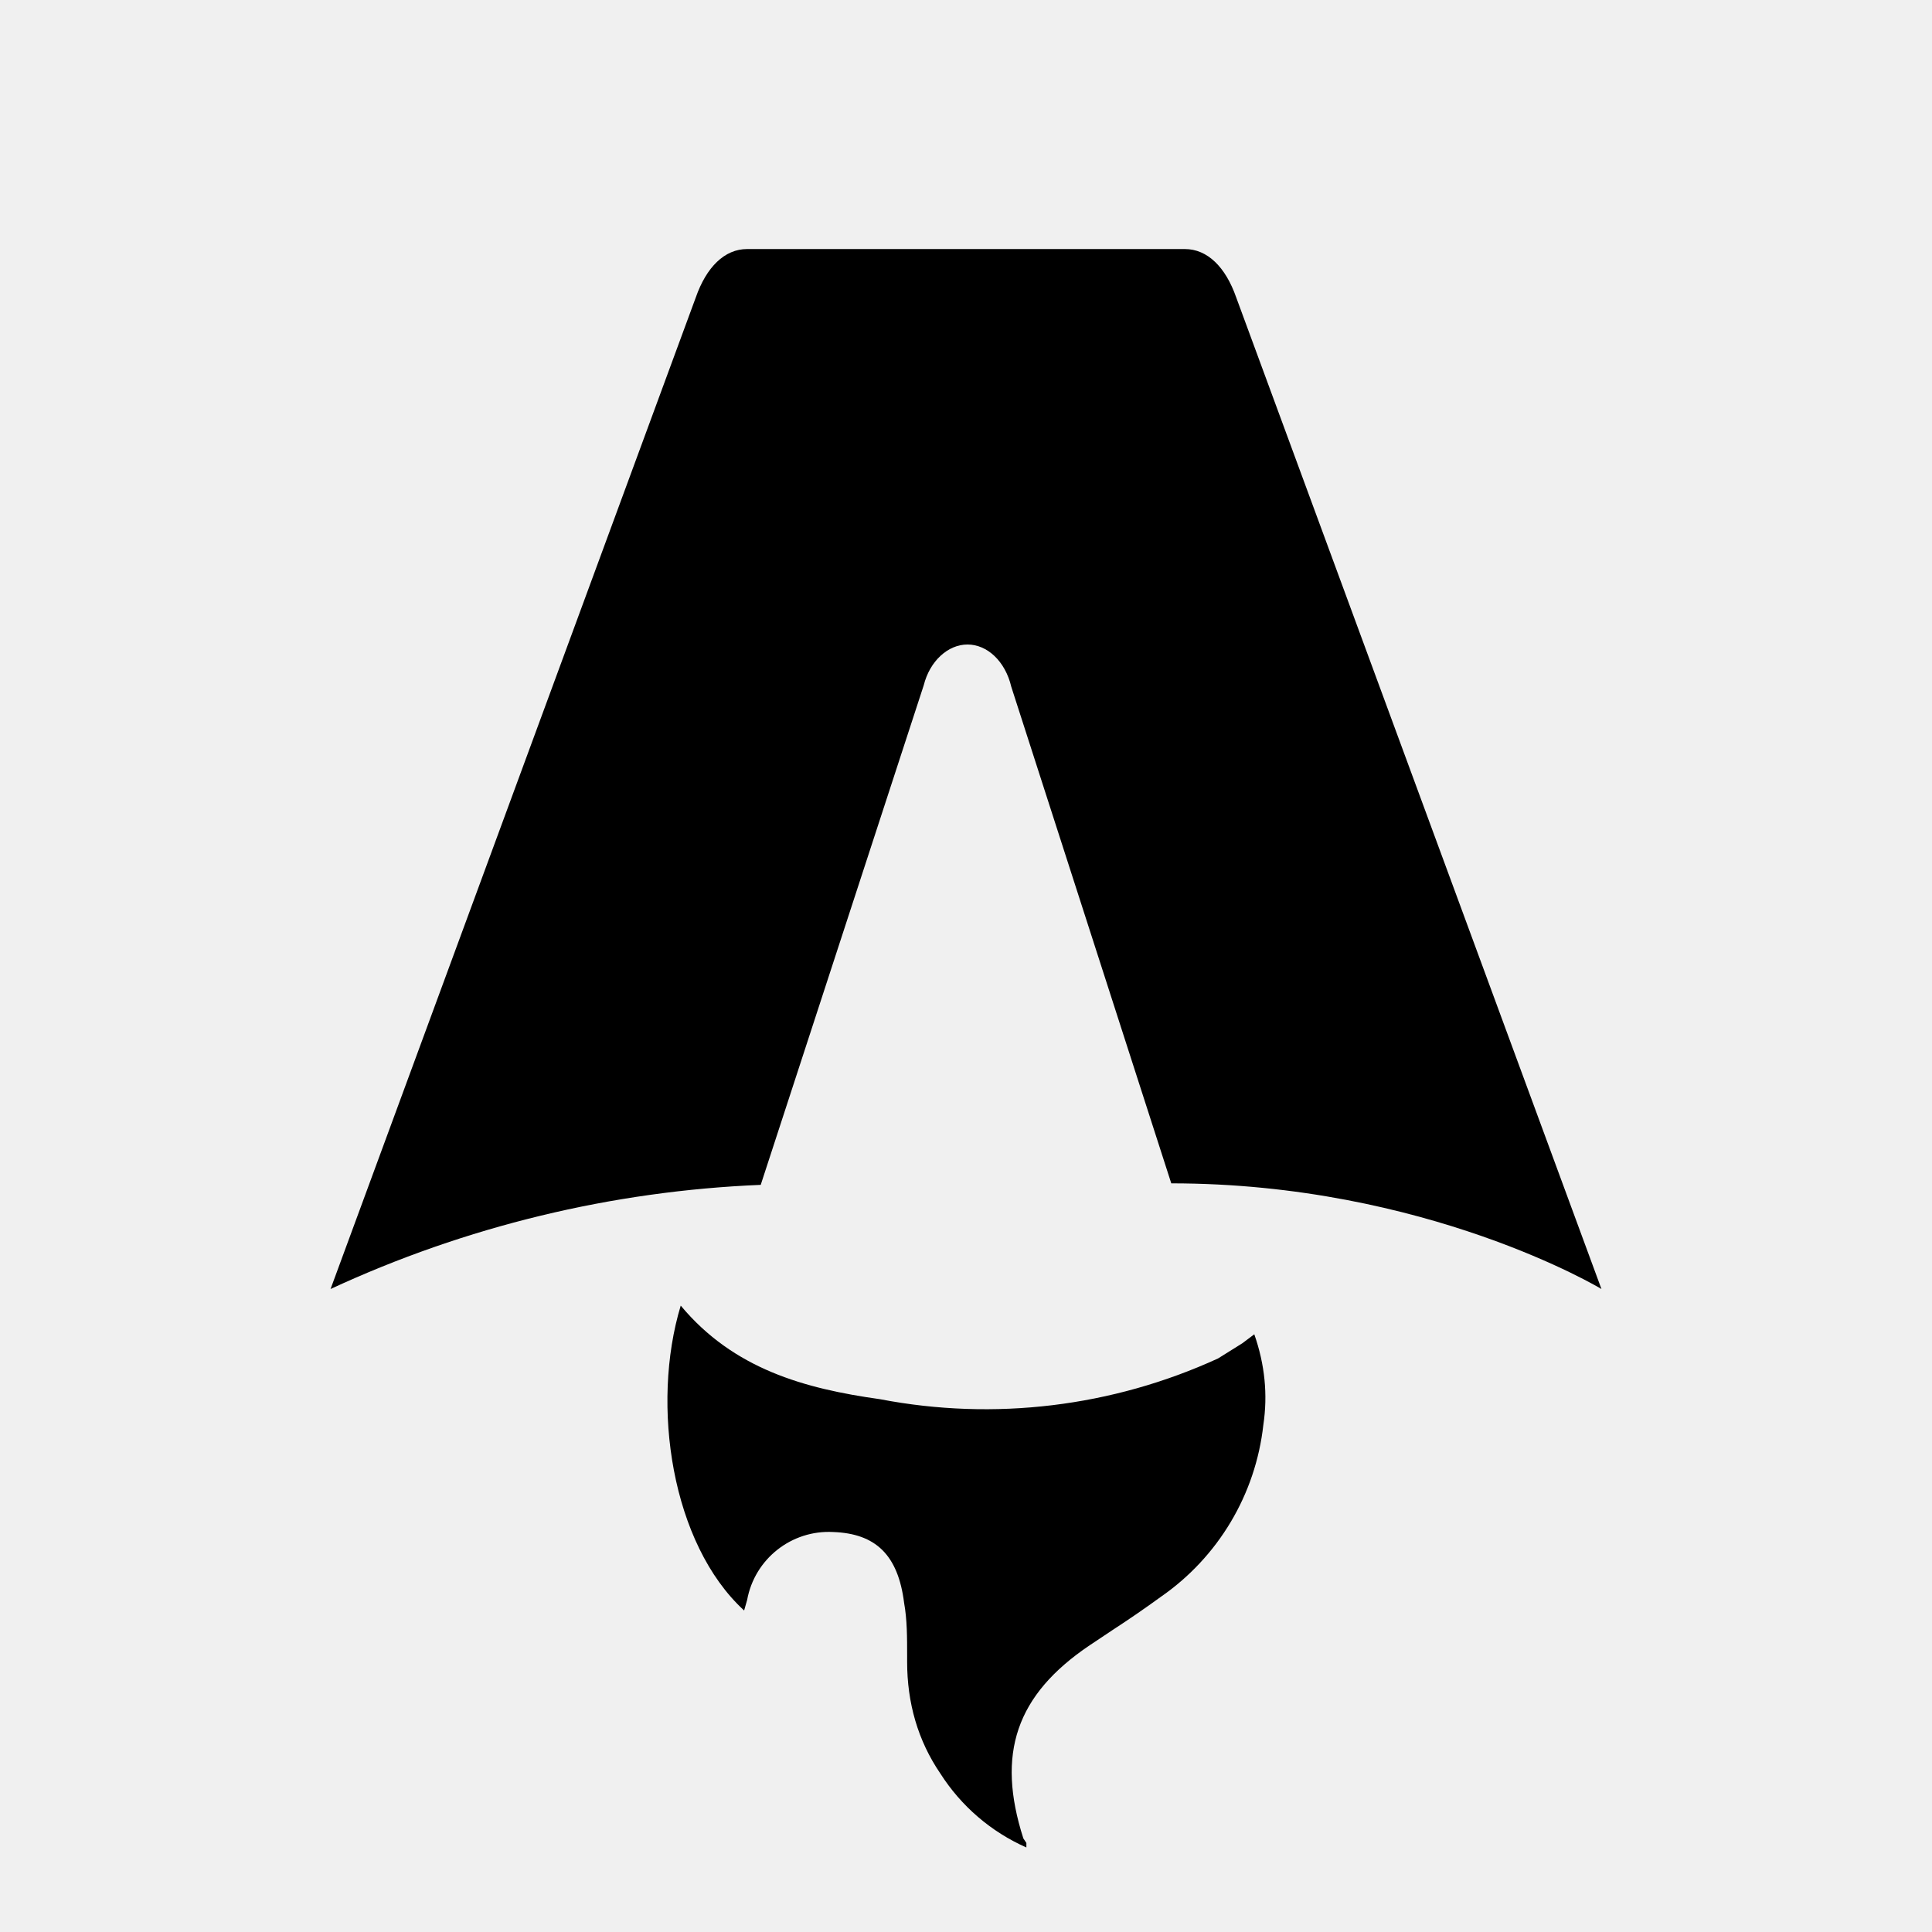
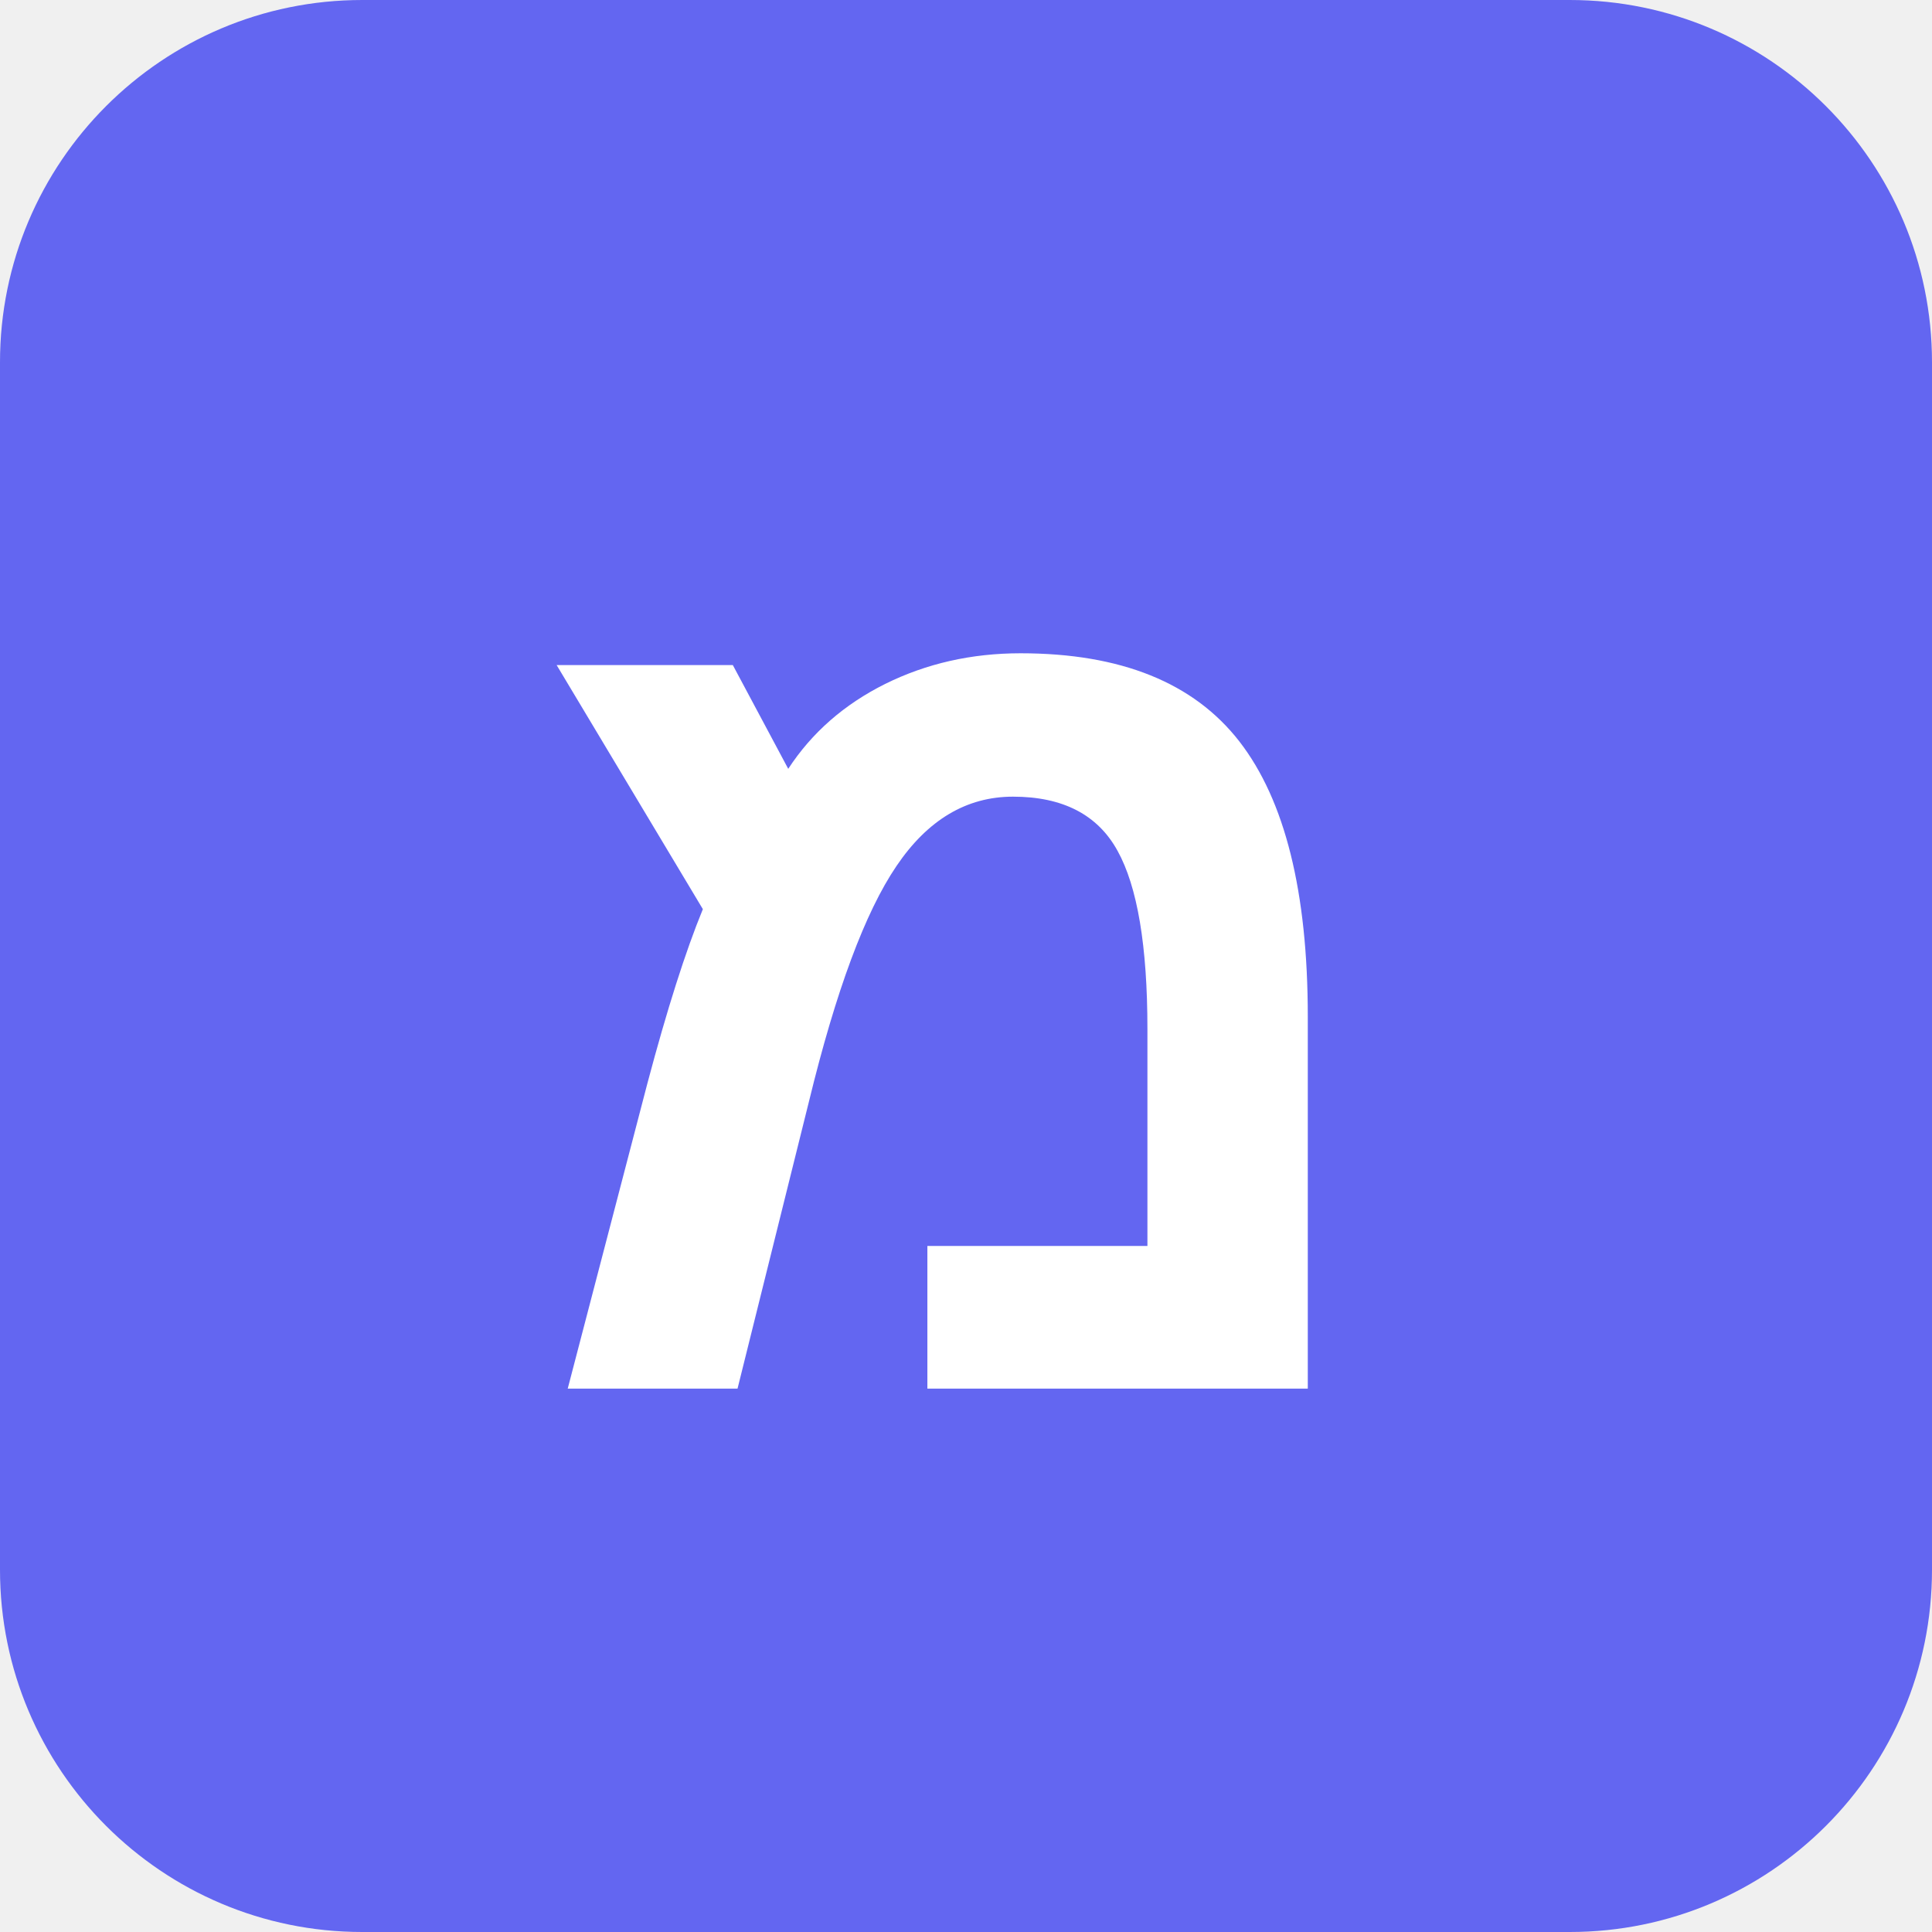
- <svg xmlns="http://www.w3.org/2000/svg" fill="none" viewBox="0 0 128 128">
-   <path d="M50.4 78.5a75.1 75.1 0 0 0-28.5 6.9l24.2-65.7c.7-2 1.9-3.2 3.4-3.2h29c1.5 0 2.7 1.2 3.4 3.2l24.2 65.7s-11.6-7-28.5-7L67 45.5c-.4-1.7-1.6-2.8-2.9-2.8-1.3 0-2.5 1.1-2.9 2.7L50.4 78.5Zm-1.1 28.2Zm-4.2-20.2c-2 6.6-.6 15.8 4.2 20.2a17.5 17.5 0 0 1 .2-.7 5.5 5.5 0 0 1 5.7-4.5c2.8.1 4.3 1.5 4.7 4.7.2 1.1.2 2.3.2 3.5v.4c0 2.7.7 5.2 2.2 7.4a13 13 0 0 0 5.7 4.9v-.3l-.2-.3c-1.8-5.6-.5-9.5 4.4-12.8l1.5-1a73 73 0 0 0 3.2-2.2 16 16 0 0 0 6.8-11.4c.3-2 .1-4-.6-6l-.8.6-1.6 1a37 37 0 0 1-22.4 2.7c-5-.7-9.7-2-13.2-6.2Z" />
-   <style>
-         path { fill: #000; }
-         @media (prefers-color-scheme: dark) {
-             path { fill: #FFF; }
-         }
-     </style>
+ <svg xmlns="http://www.w3.org/2000/svg" viewBox="0 0 128 128">
+   <rect width="128" height="128" rx="24" fill="#6366f1" />
+   <text x="64" y="92" text-anchor="middle" font-family="Arial, sans-serif" font-size="80" font-weight="bold" fill="white">מ</text>
</svg>
